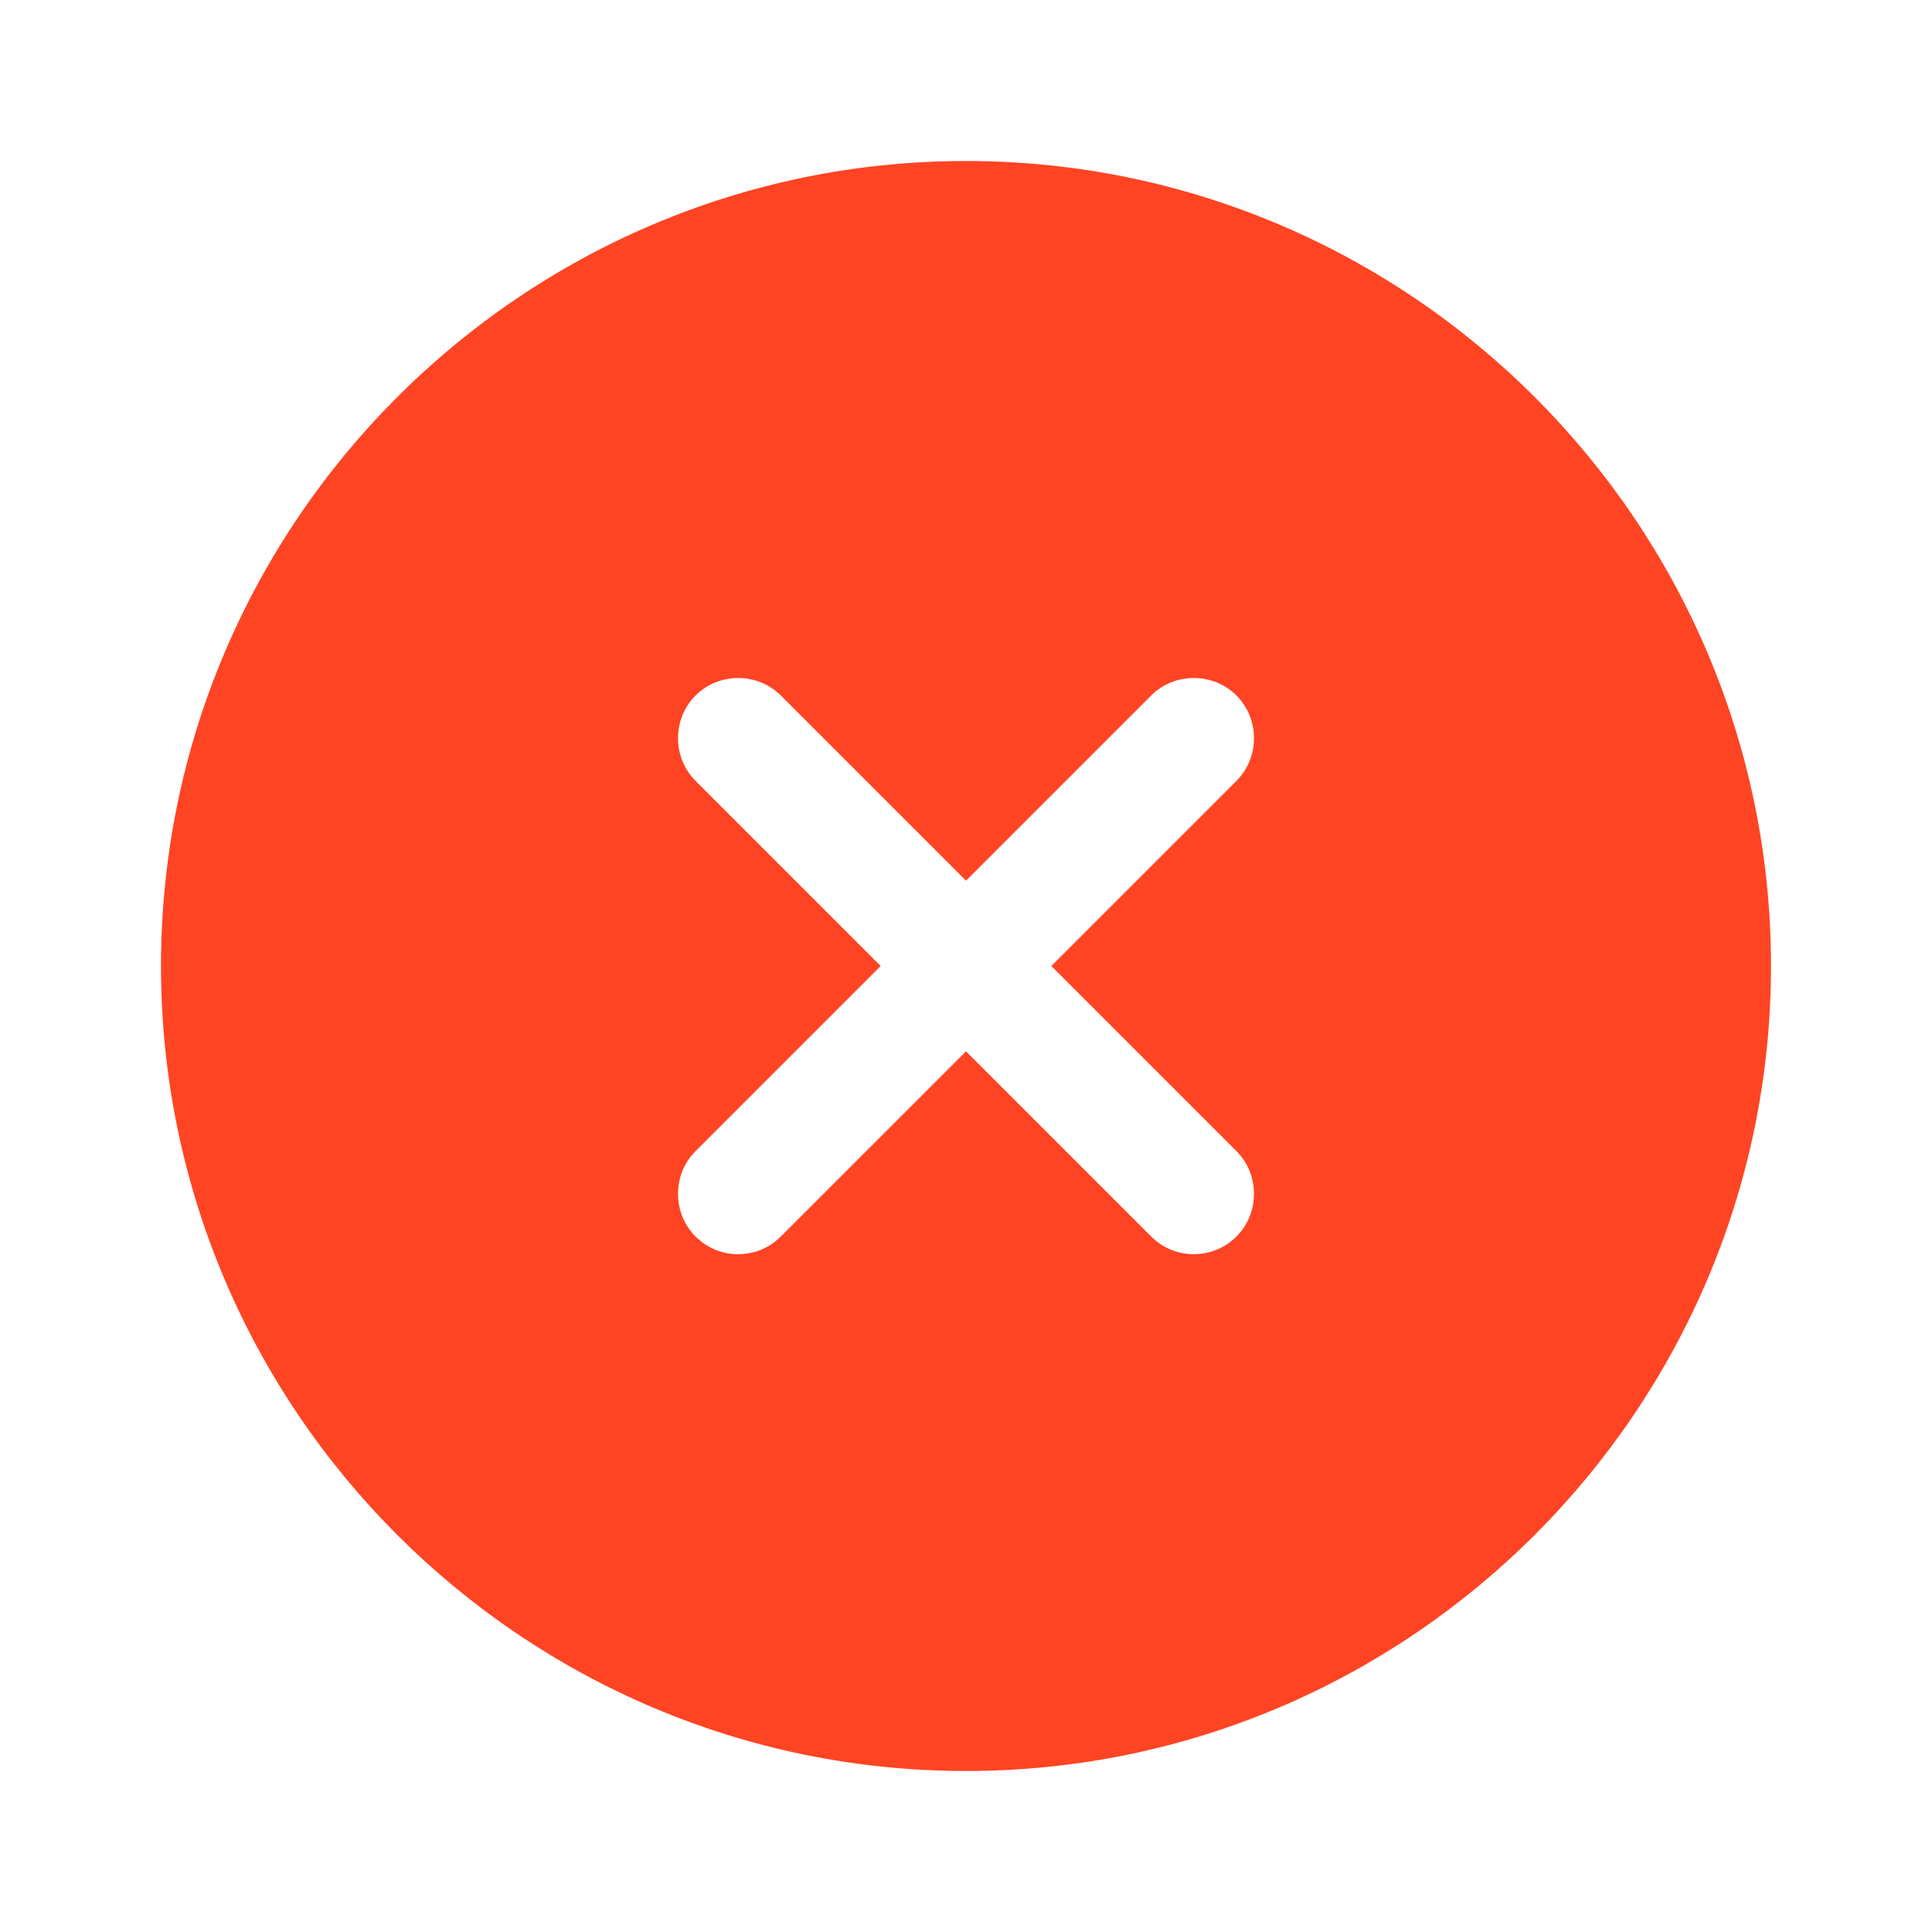
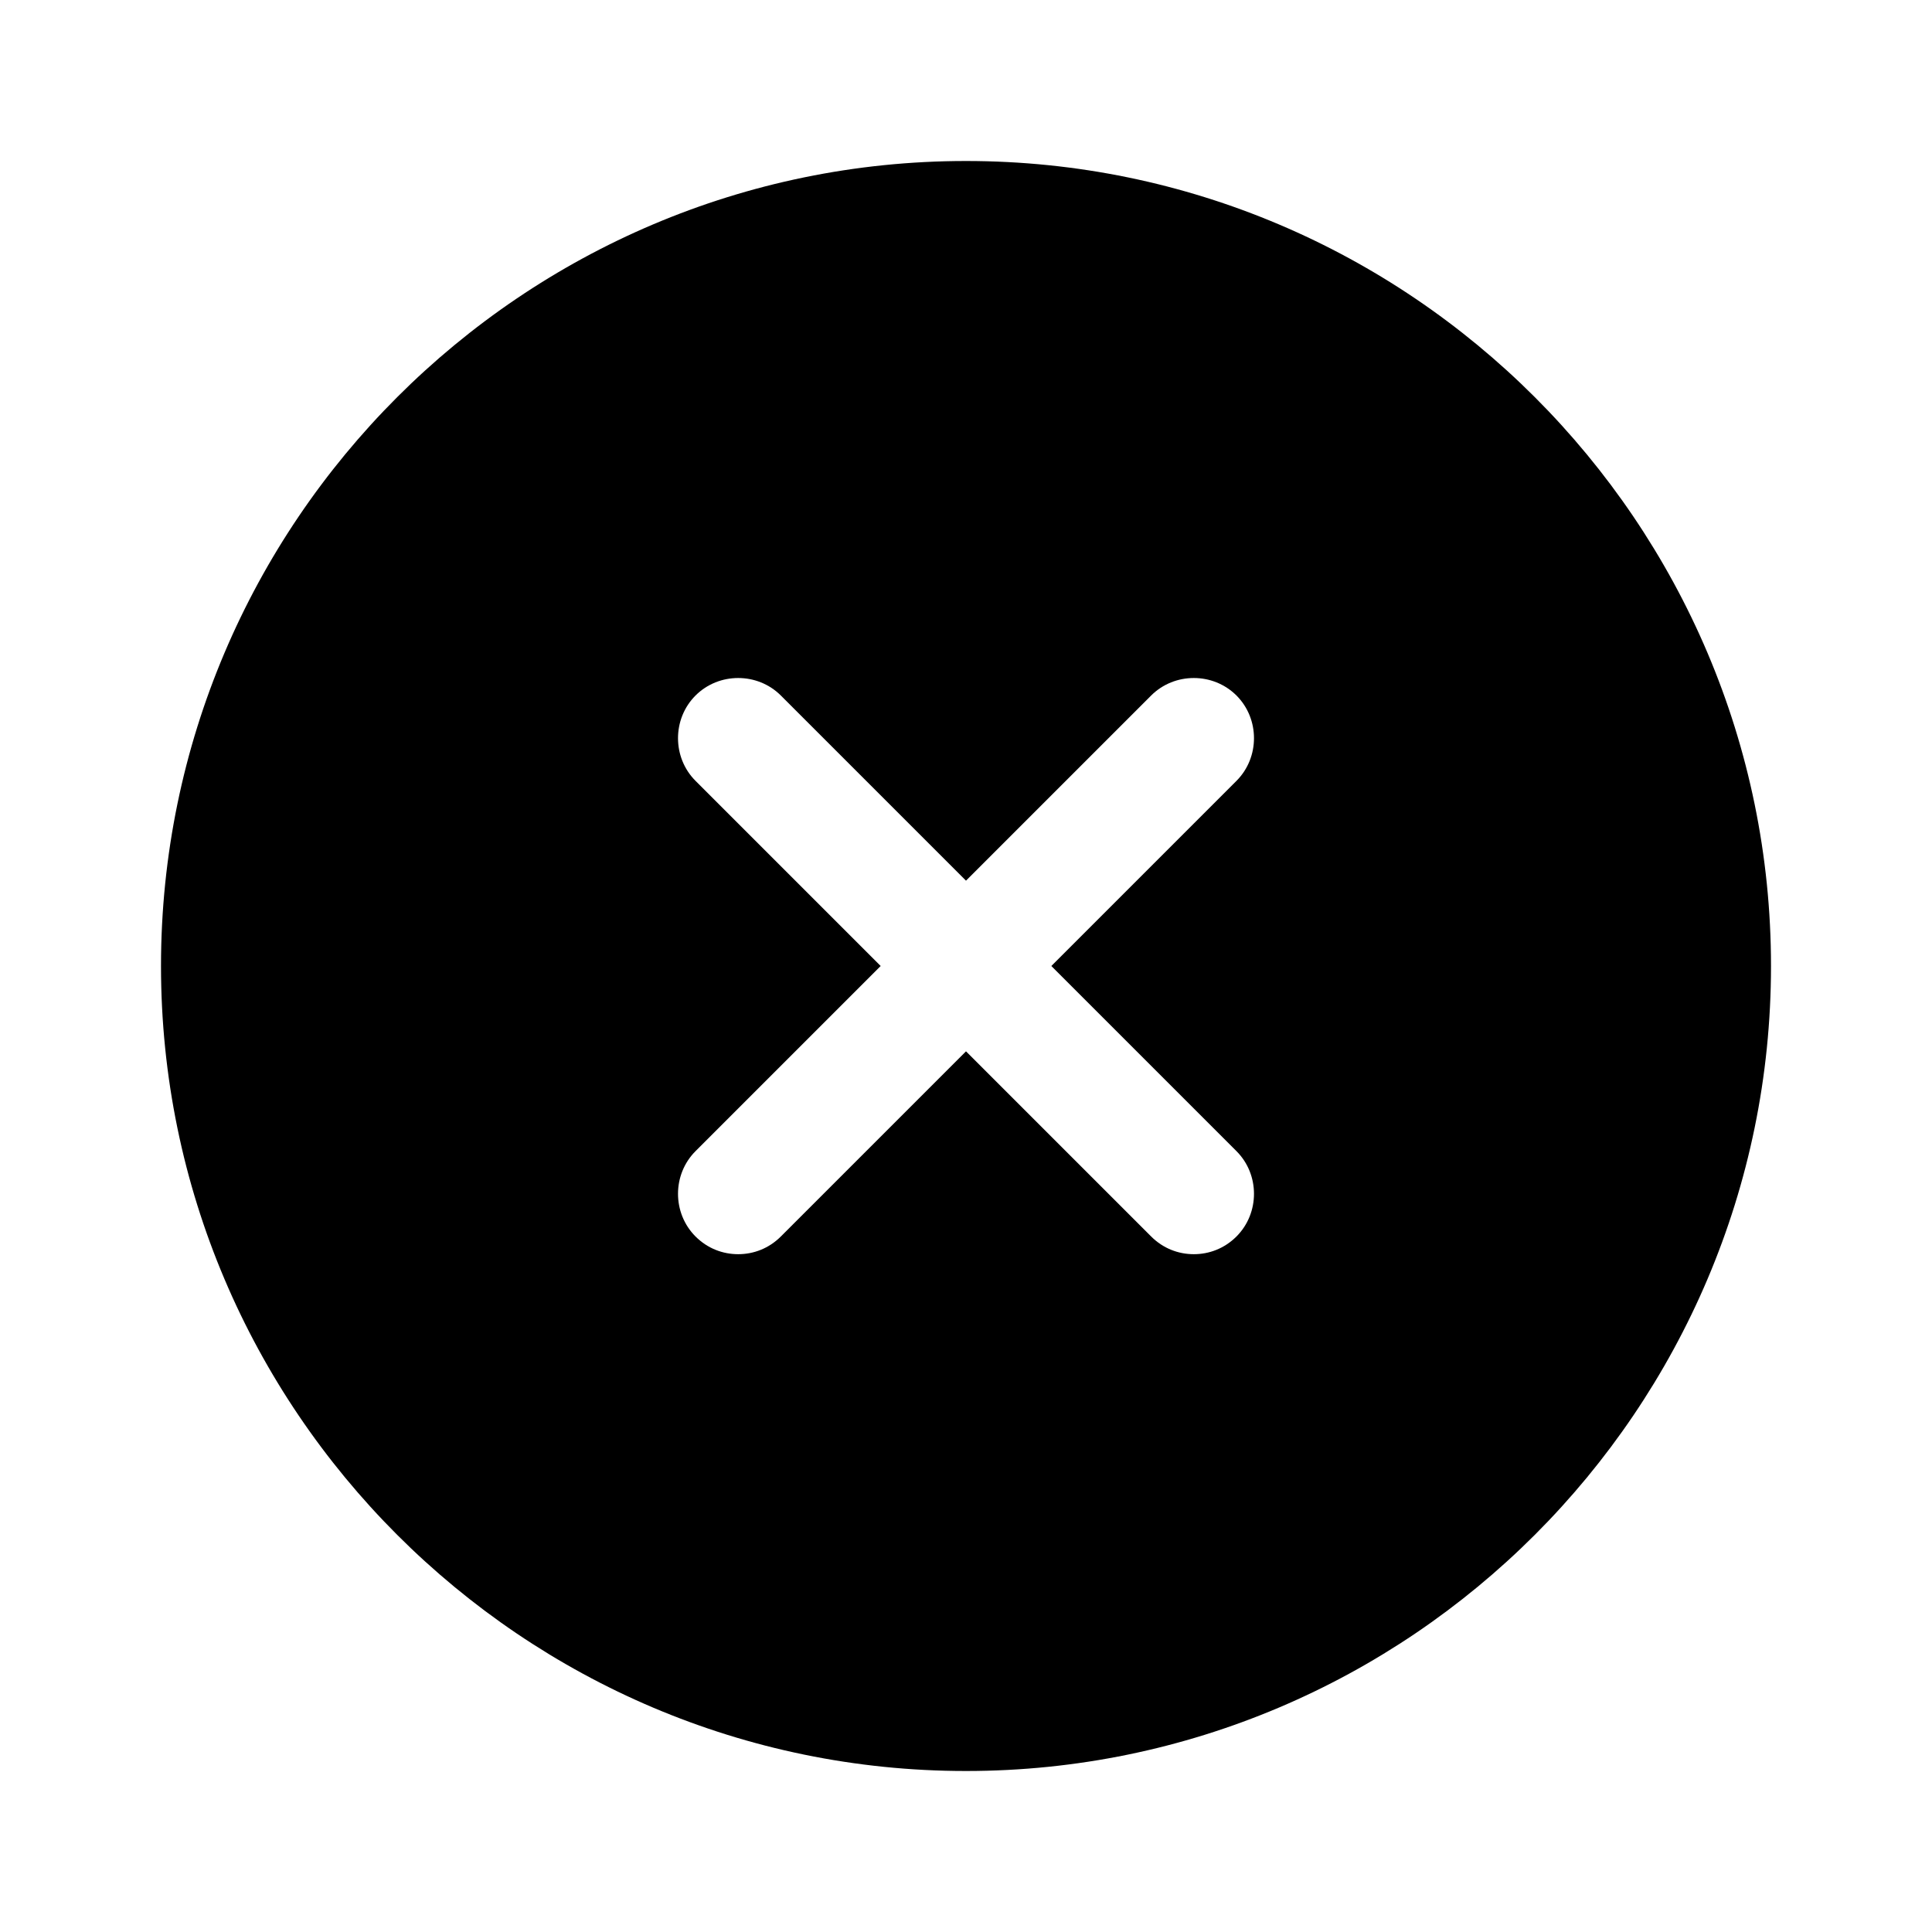
<svg xmlns="http://www.w3.org/2000/svg" width="24" height="24" viewBox="0 0 24 24" fill="none">
-   <path d="M12 2C6.49 2 2 6.49 2 12C2 17.51 6.49 22 12 22C17.51 22 22 17.51 22 12C22 6.49 17.51 2 12 2ZM15.36 14.3C15.65 14.59 15.65 15.07 15.36 15.36C15.21 15.51 15.02 15.58 14.83 15.58C14.64 15.58 14.45 15.51 14.3 15.36L12 13.06L9.7 15.36C9.55 15.51 9.36 15.58 9.17 15.58C8.98 15.58 8.79 15.51 8.64 15.36C8.35 15.07 8.35 14.59 8.64 14.3L10.94 12L8.64 9.7C8.35 9.41 8.35 8.93 8.64 8.64C8.93 8.35 9.41 8.35 9.7 8.64L12 10.94L14.3 8.64C14.59 8.35 15.07 8.35 15.36 8.64C15.65 8.93 15.65 9.41 15.36 9.7L13.06 12L15.36 14.3Z" fill="#FF4423" />
+   <path d="M12 2C6.49 2 2 6.49 2 12C2 17.51 6.49 22 12 22C17.51 22 22 17.51 22 12C22 6.49 17.51 2 12 2ZM15.36 14.3C15.65 14.59 15.65 15.07 15.36 15.36C15.21 15.51 15.02 15.58 14.83 15.58C14.64 15.58 14.45 15.51 14.3 15.36L12 13.06L9.7 15.36C9.55 15.51 9.36 15.58 9.17 15.58C8.98 15.58 8.79 15.51 8.64 15.36C8.35 15.07 8.35 14.59 8.64 14.3L10.94 12L8.64 9.7C8.35 9.41 8.35 8.93 8.64 8.64C8.93 8.35 9.41 8.35 9.7 8.64L12 10.94L14.3 8.64C14.59 8.35 15.07 8.35 15.36 8.64C15.65 8.93 15.65 9.41 15.36 9.7L13.06 12L15.36 14.3Z" fill="currentColor" />
</svg>
